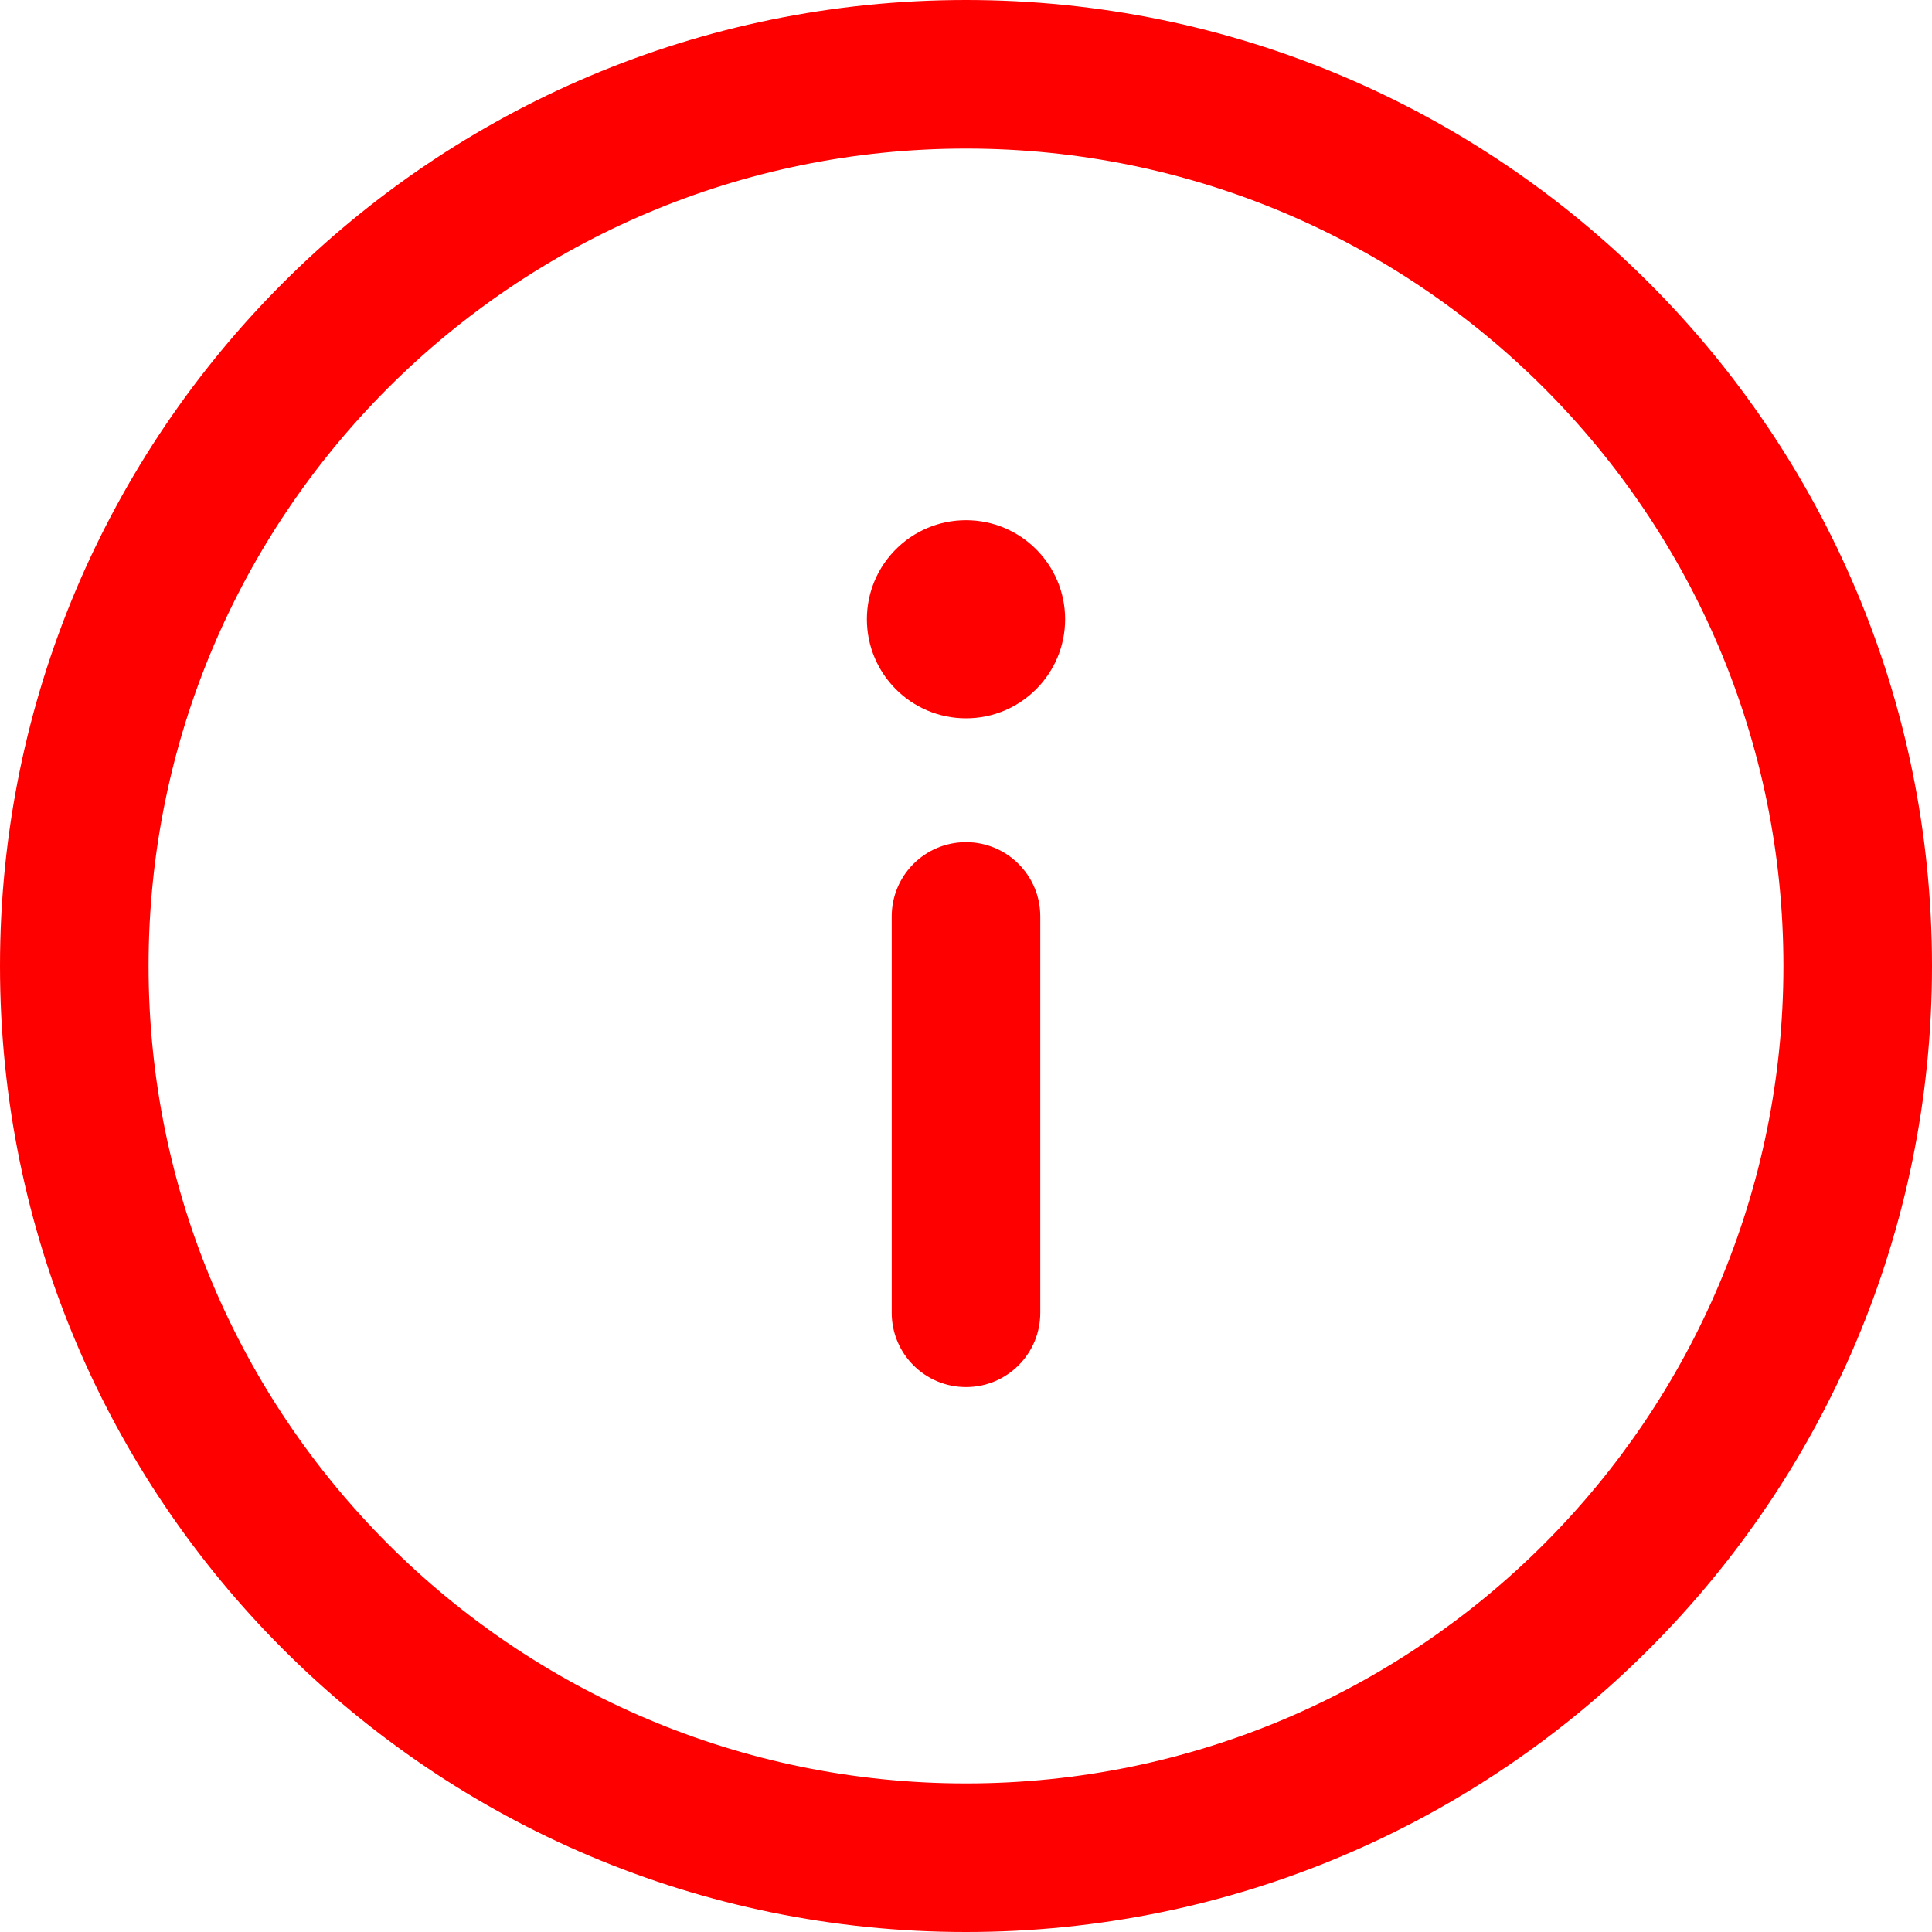
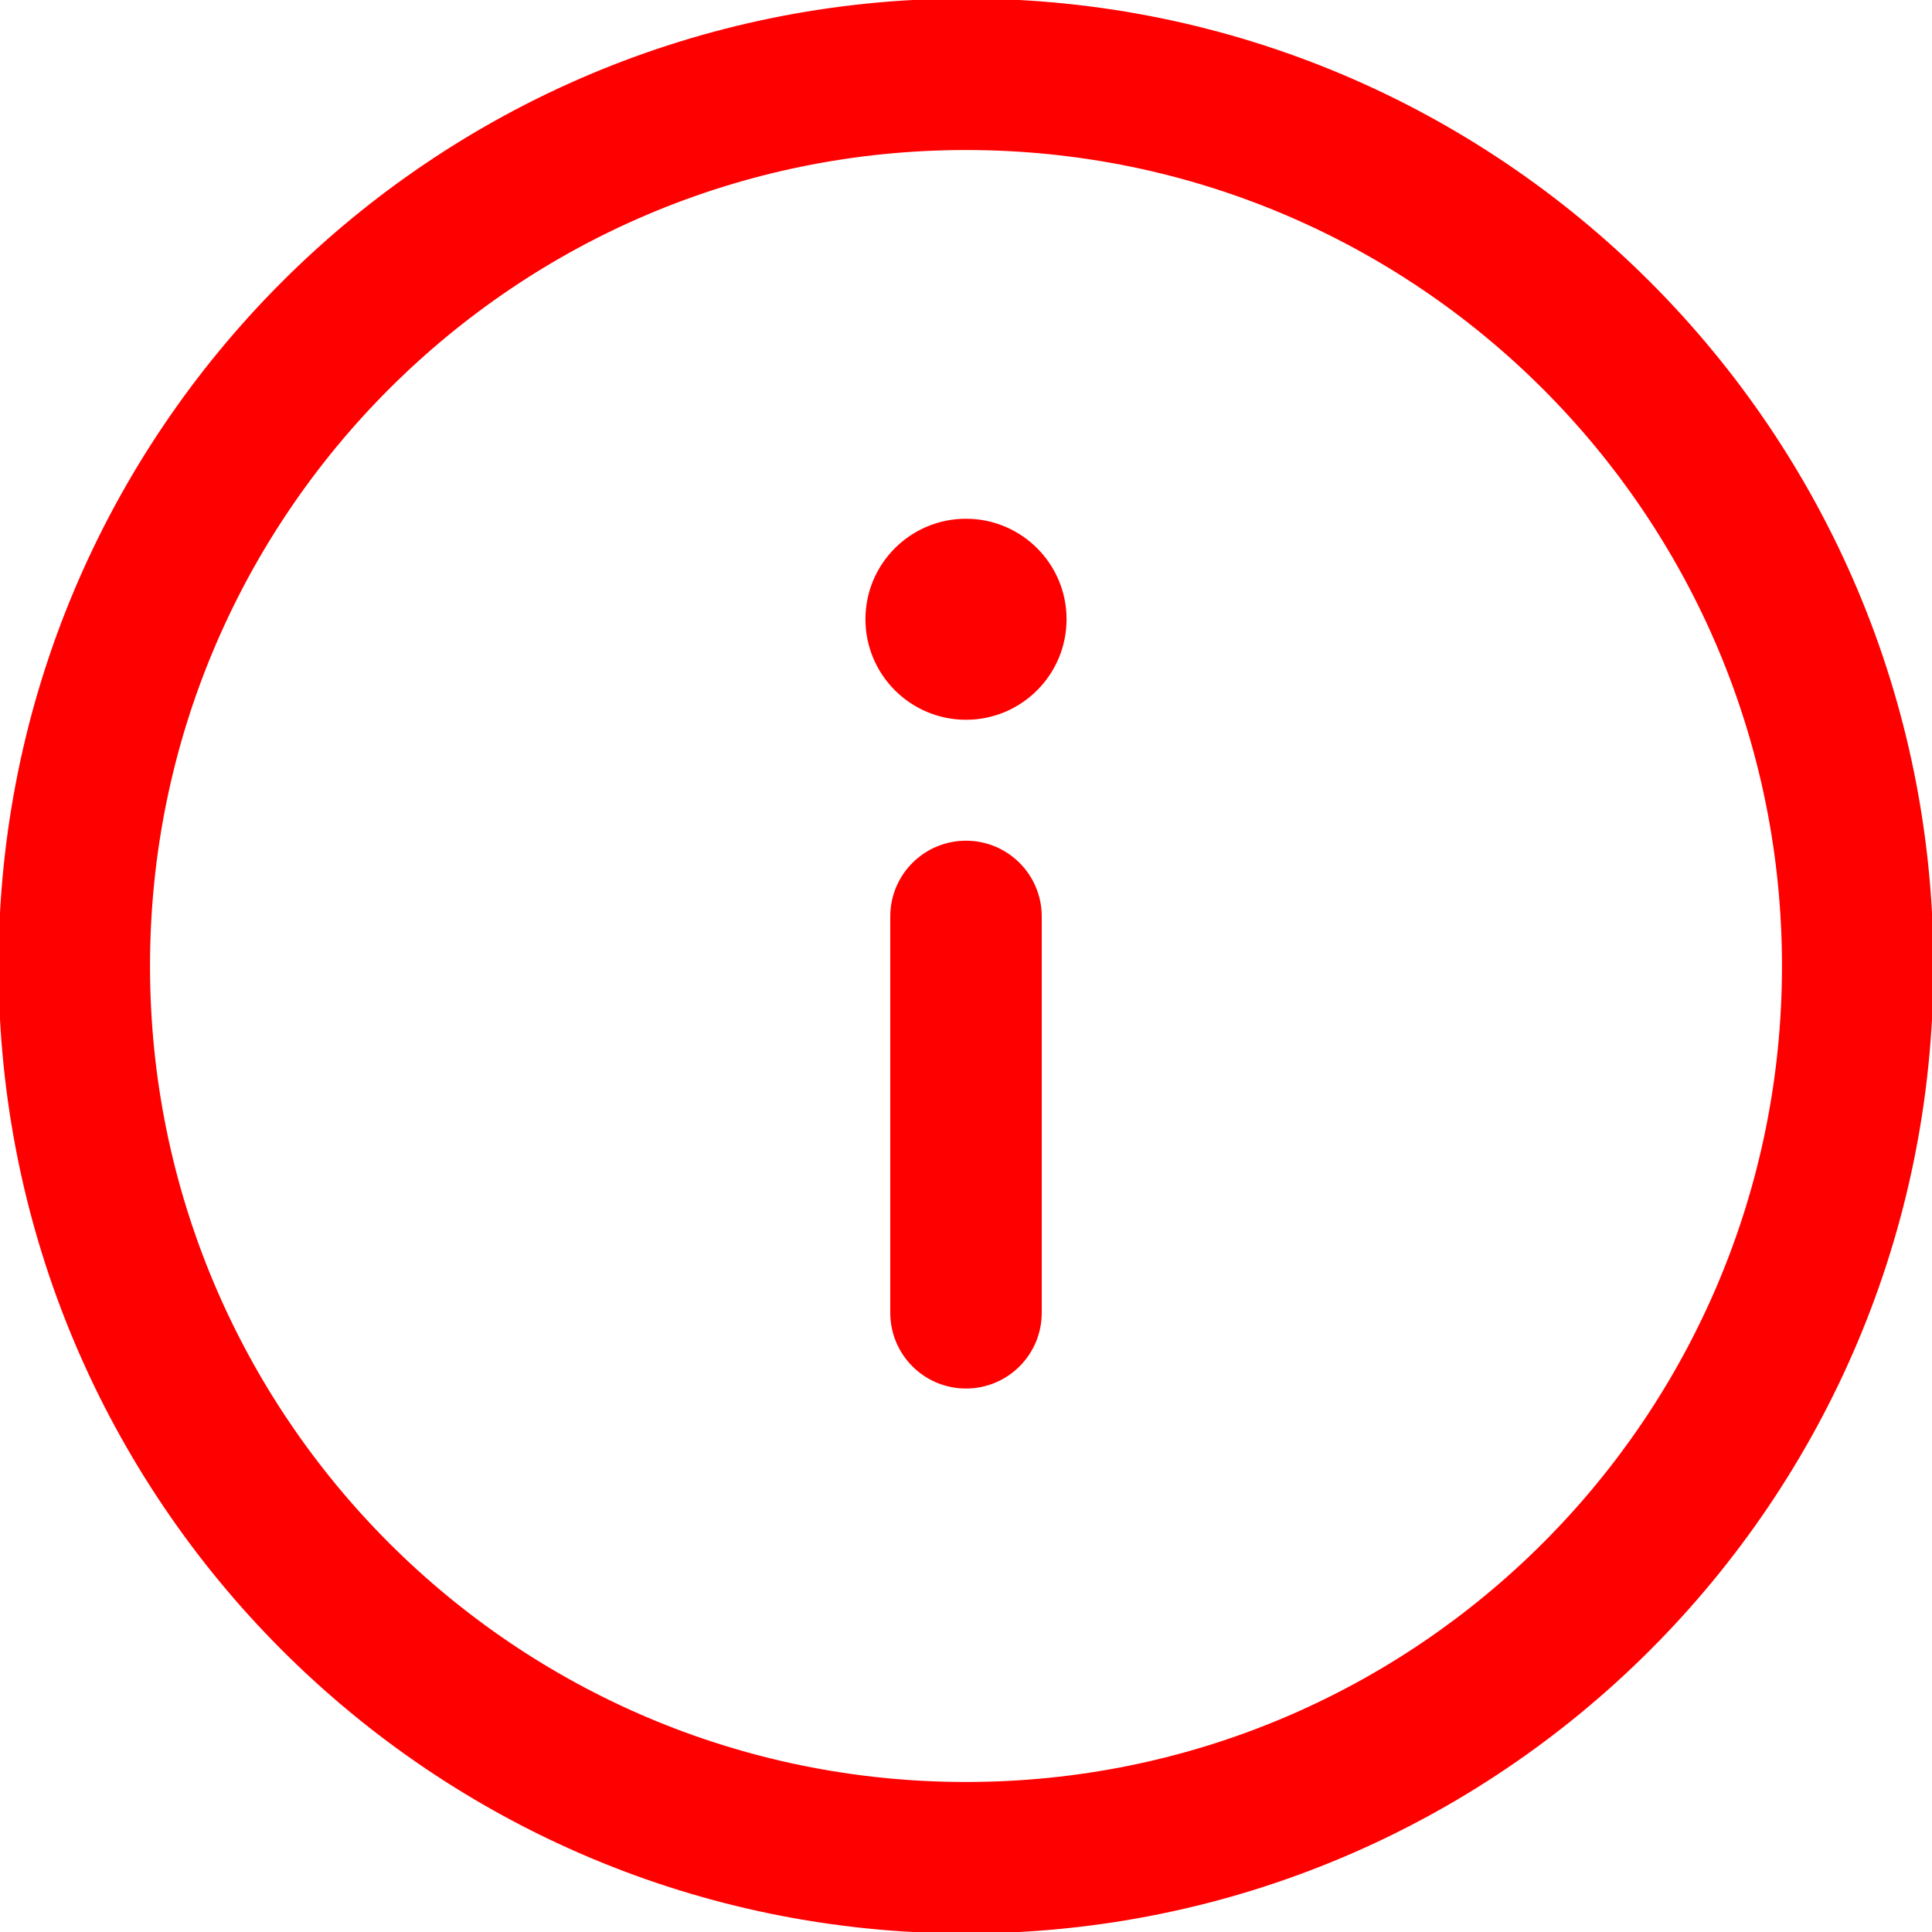
<svg xmlns="http://www.w3.org/2000/svg" width="100%" height="100%" viewBox="0 0 800 800" version="1.1" xml:space="preserve" style="fill-rule:evenodd;clip-rule:evenodd;stroke-linejoin:round;stroke-miterlimit:2;">
  <g transform="matrix(40,0,0,40,-80,-80)">
-     <path d="M12,3.538C7.327,3.538 3.538,7.327 3.538,12C3.538,16.673 7.327,20.462 12,20.462C16.673,20.462 20.462,16.673 20.462,12C20.462,7.327 16.673,3.538 12,3.538ZM2,12C2,6.477 6.477,2 12,2C17.523,2 22,6.477 22,12C22,17.523 17.523,22 12,22C6.477,22 2,17.523 2,12Z" style="fill:rgb(255,0,0);" />
+     <path d="M12,3.538C7.327,3.538 3.538,7.327 3.538,12C3.538,16.673 7.327,20.462 12,20.462C16.673,20.462 20.462,16.673 20.462,12C20.462,7.327 16.673,3.538 12,3.538ZM2,12C2,6.477 6.477,2 12,2C17.523,2 22,6.477 22,12C22,17.523 17.523,22 12,22C6.477,22 2,17.523 2,12Z" style="fill:rgb(255,0,0);stroke:rgb(255,0,0);stroke-width:0.03px;" />
  </g>
  <g transform="matrix(40,0,0,40,-80,-80)">
-     <path d="M12,16.359C12.425,16.359 12.769,16.015 12.769,15.59L12.769,11.487C12.769,11.062 12.425,10.718 12,10.718C11.575,10.718 11.231,11.062 11.231,11.487L11.231,15.59C11.231,16.015 11.575,16.359 12,16.359Z" style="fill:rgb(255,0,0);" />
+     <path d="M12,16.359C12.425,16.359 12.769,16.015 12.769,15.59L12.769,11.487C12.769,11.062 12.425,10.718 12,10.718C11.575,10.718 11.231,11.062 11.231,11.487L11.231,15.59C11.231,16.015 11.575,16.359 12,16.359Z" style="fill:rgb(255,0,0);stroke:rgb(255,0,0);stroke-width:0.03px;" />
  </g>
  <g transform="matrix(40,0,0,40,-80,-80)">
-     <path d="M13.026,8.41C13.026,7.844 12.566,7.385 12,7.385C11.434,7.385 10.974,7.844 10.974,8.41C10.974,8.977 11.434,9.436 12,9.436C12.566,9.436 13.026,8.977 13.026,8.41Z" style="fill:rgb(255,0,0);fill-rule:nonzero;" />
+     <path d="M13.026,8.41C13.026,7.844 12.566,7.385 12,7.385C11.434,7.385 10.974,7.844 10.974,8.41C10.974,8.977 11.434,9.436 12,9.436C12.566,9.436 13.026,8.977 13.026,8.41Z" style="fill:rgb(255,0,0);fill-rule:nonzero;stroke:rgb(255,0,0);stroke-width:0.03px;" />
  </g>
</svg>
